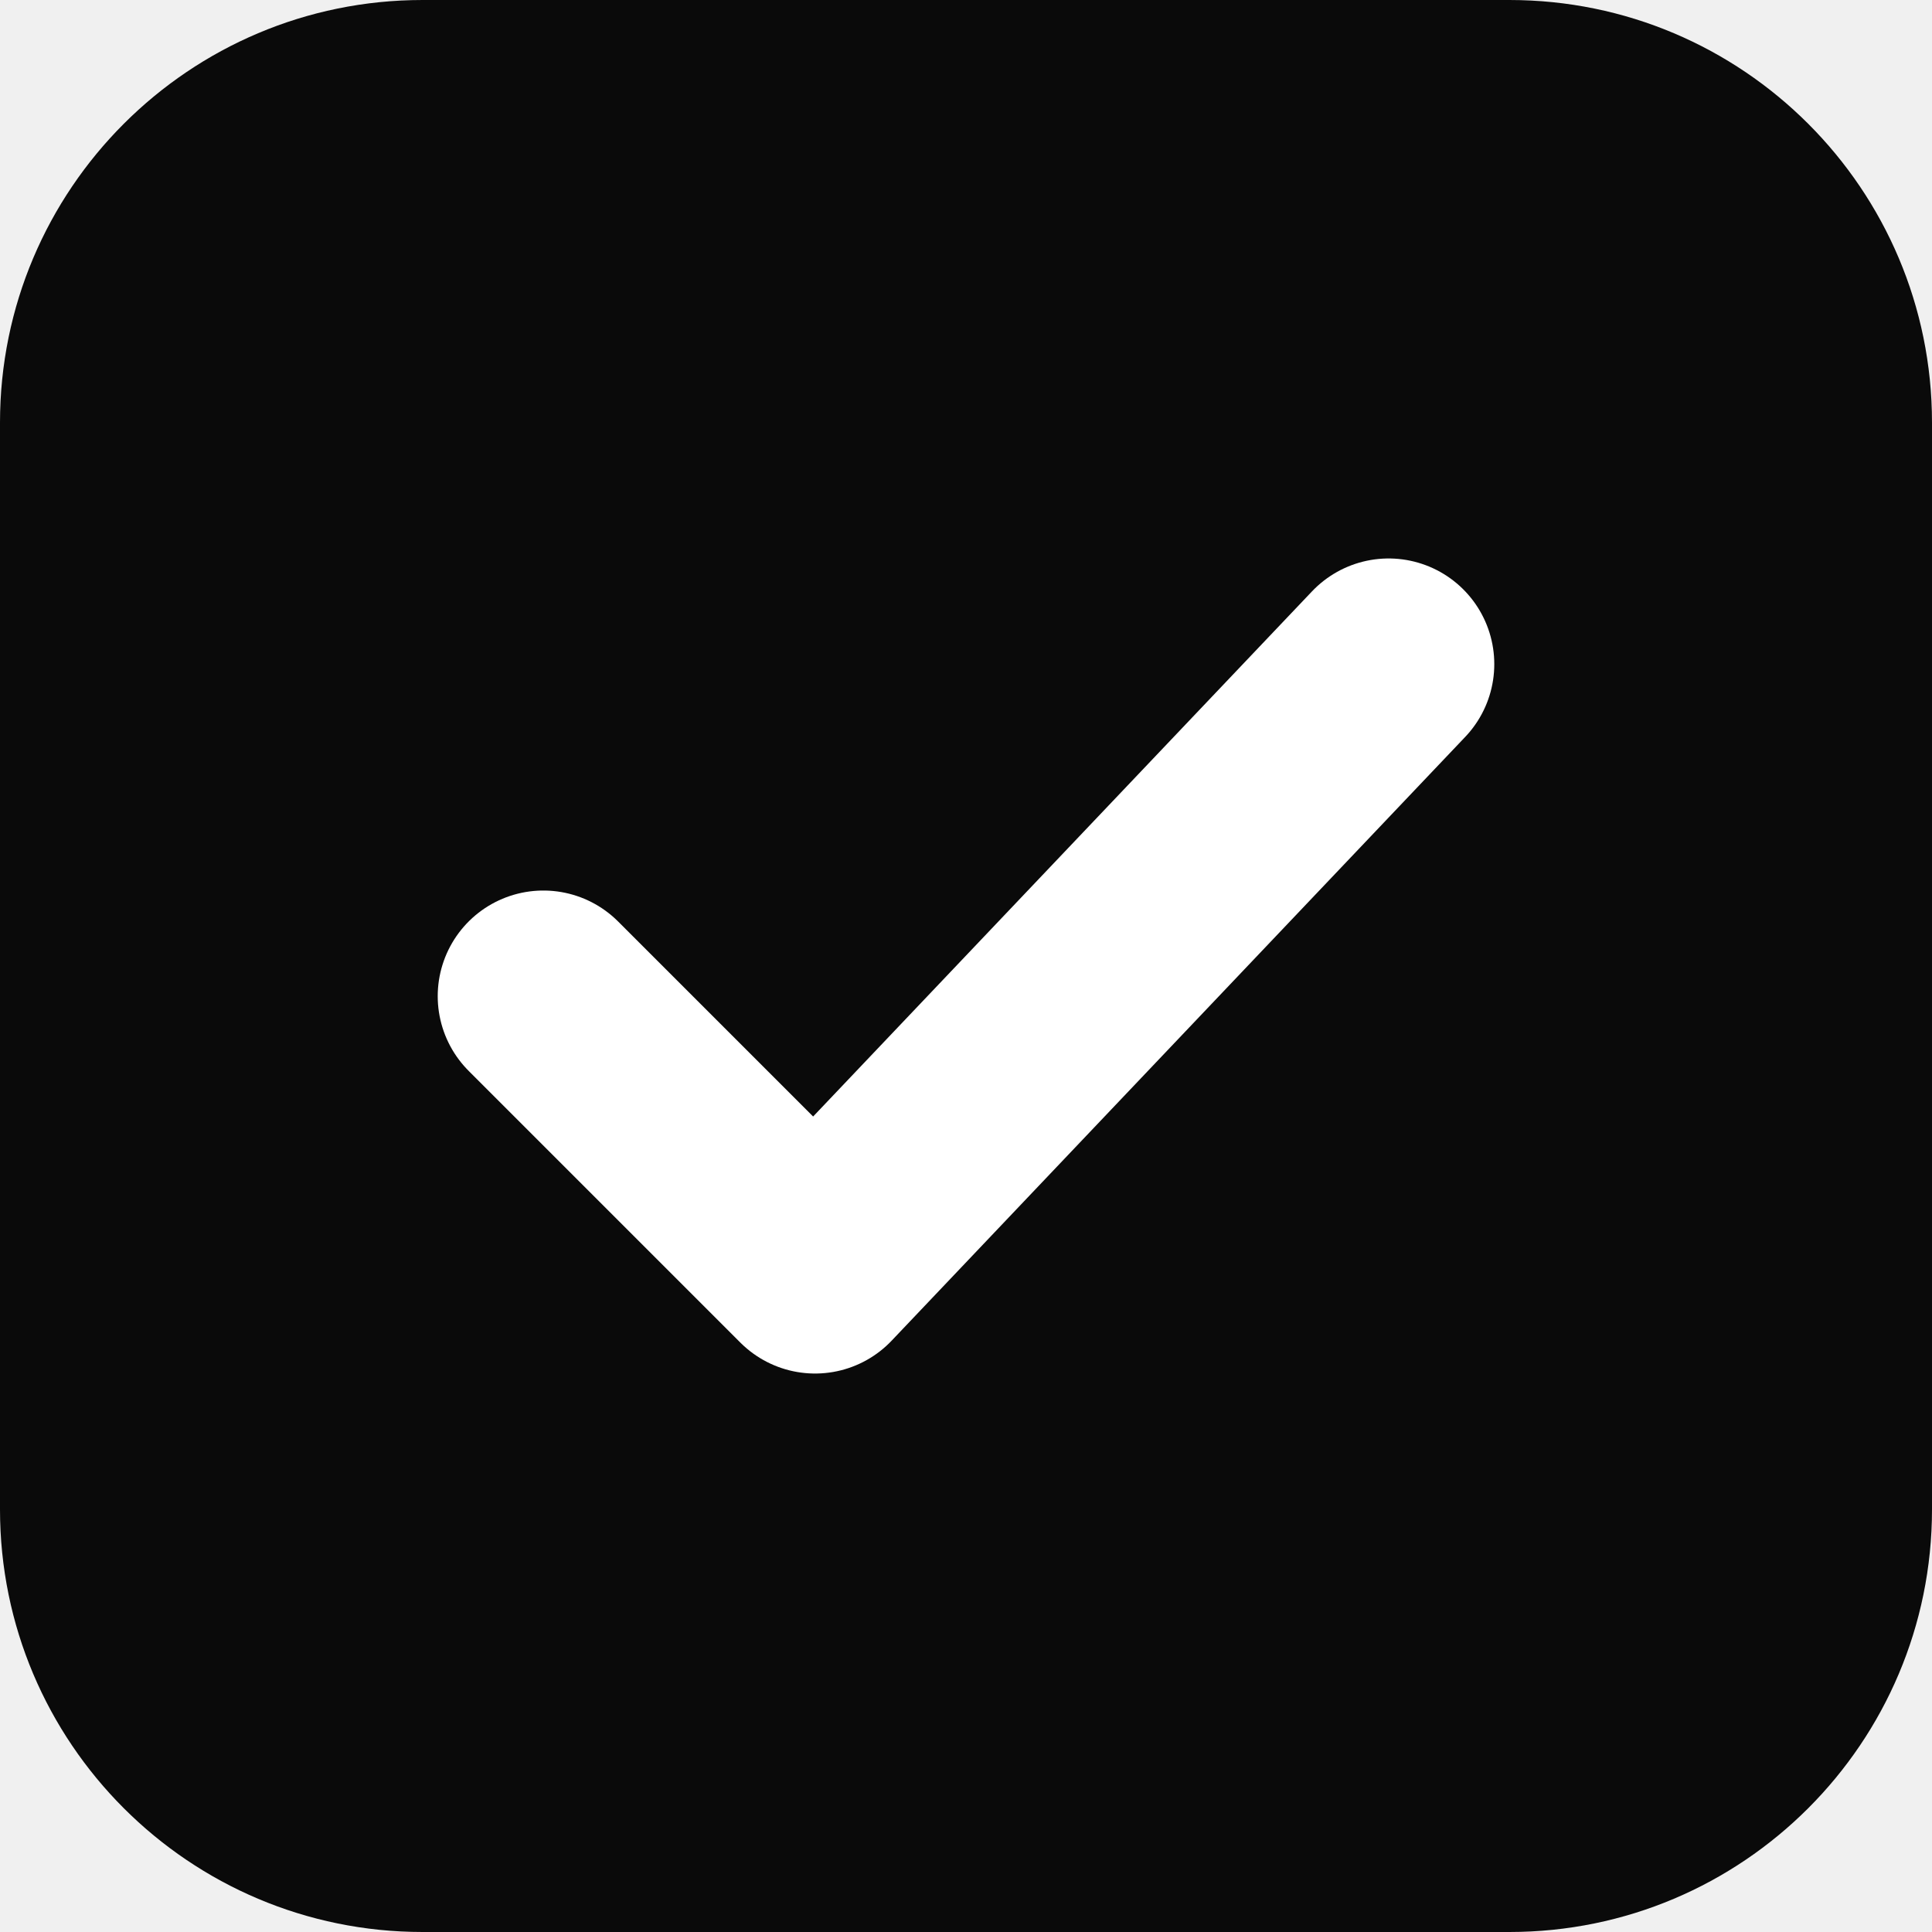
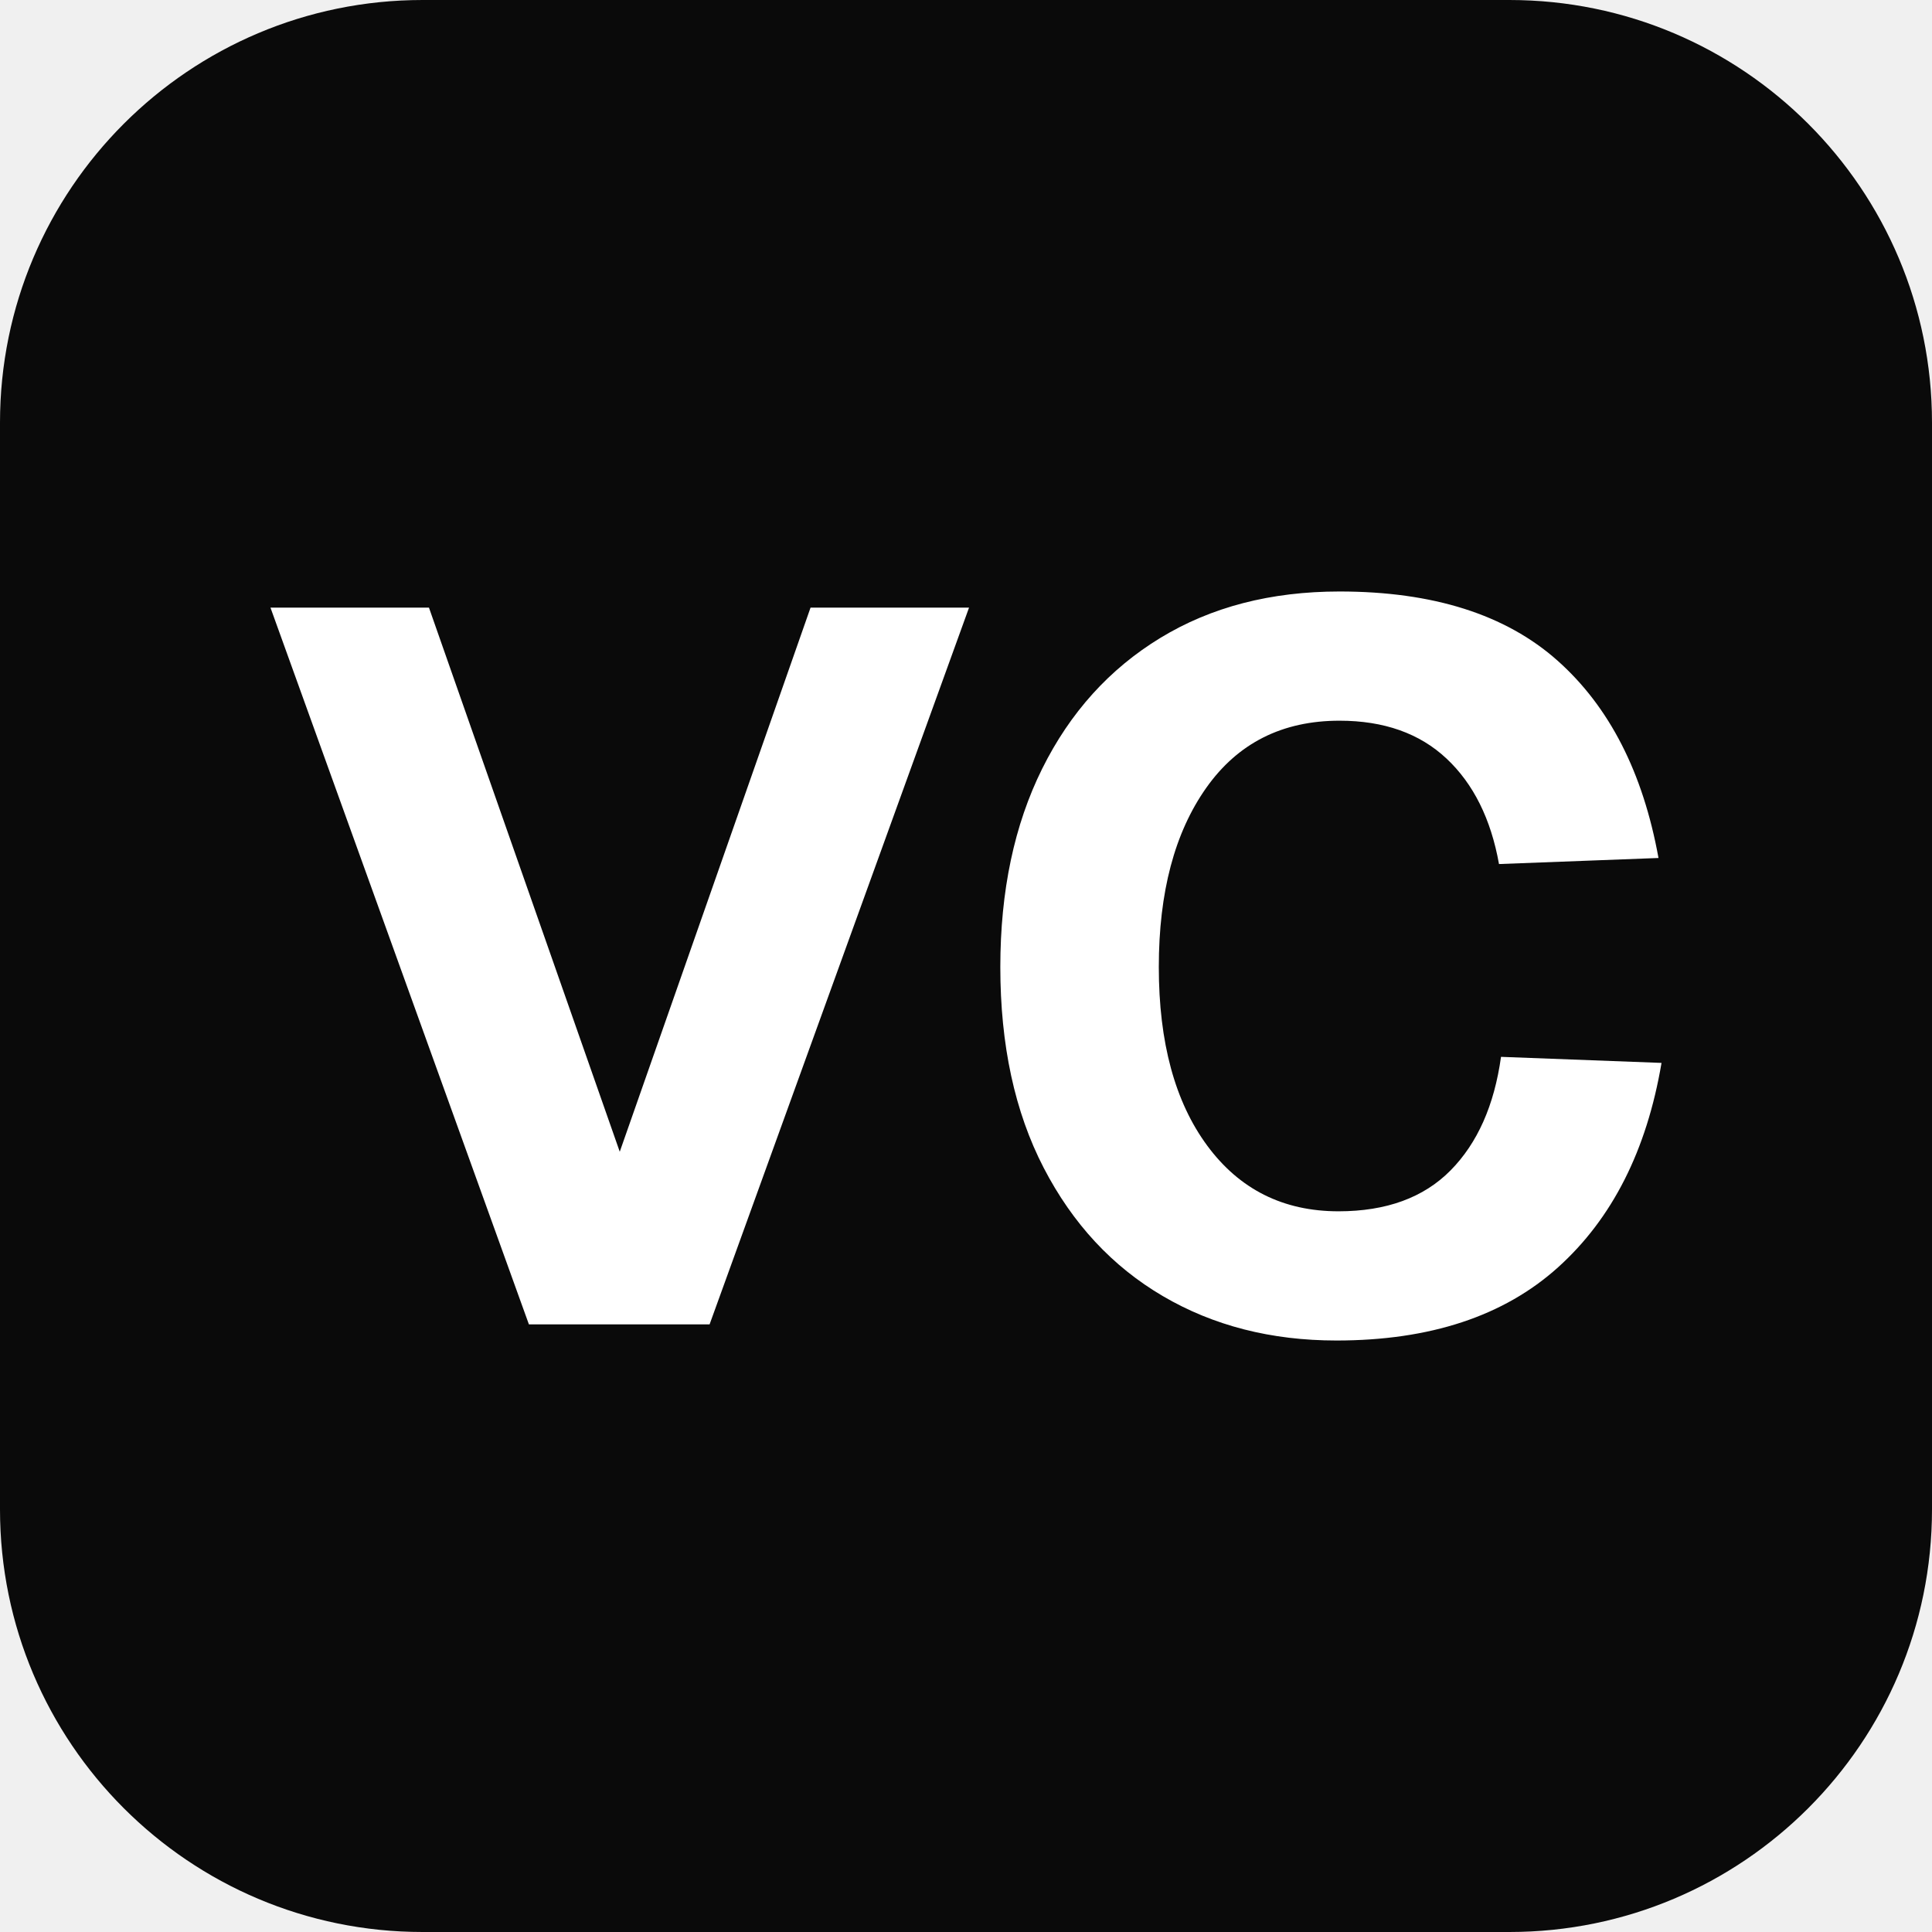
- <svg xmlns="http://www.w3.org/2000/svg" viewBox="0 0 64 64">
-   <rect width="64" height="64" rx="14" fill="#0a0a0a" />
-   <path d="M18 33l9 9 19-20" fill="none" stroke="#fff" stroke-width="7" stroke-linecap="round" stroke-linejoin="round" />
+ <svg xmlns="http://www.w3.org/2000/svg" viewBox="0 0 1024 1024">
+   <rect width="1024" height="1024" rx="224" fill="#0a0a0a" />
+   <path fill="#ffffff" d="M280.329 701.938 143.36 322.062H227.361L328.483 610.447L429.604 322.062H513.605L376.101 701.938ZM708.358 710.498Q656.46 710.498 616.332 686.957Q576.204 663.415 553.198 619.007Q530.191 574.599 530.191 512.535Q530.191 452.076 552.395 407.4Q574.599 362.725 614.994 338.113Q655.39 313.502 709.963 313.502Q784.333 313.502 825.531 350.152Q866.729 386.802 879.035 454.751L794.499 457.961Q788.079 422.114 766.677 402.05Q745.276 381.986 709.963 381.986Q664.485 381.986 639.339 417.566Q614.192 453.146 614.192 512.535Q614.192 572.459 639.874 607.236Q665.555 642.014 709.428 642.014Q747.416 642.014 768.817 620.345Q790.219 598.676 795.569 560.153L880.64 563.363Q868.869 632.918 825.799 671.708Q782.728 710.498 708.358 710.498Z" />
</svg>
